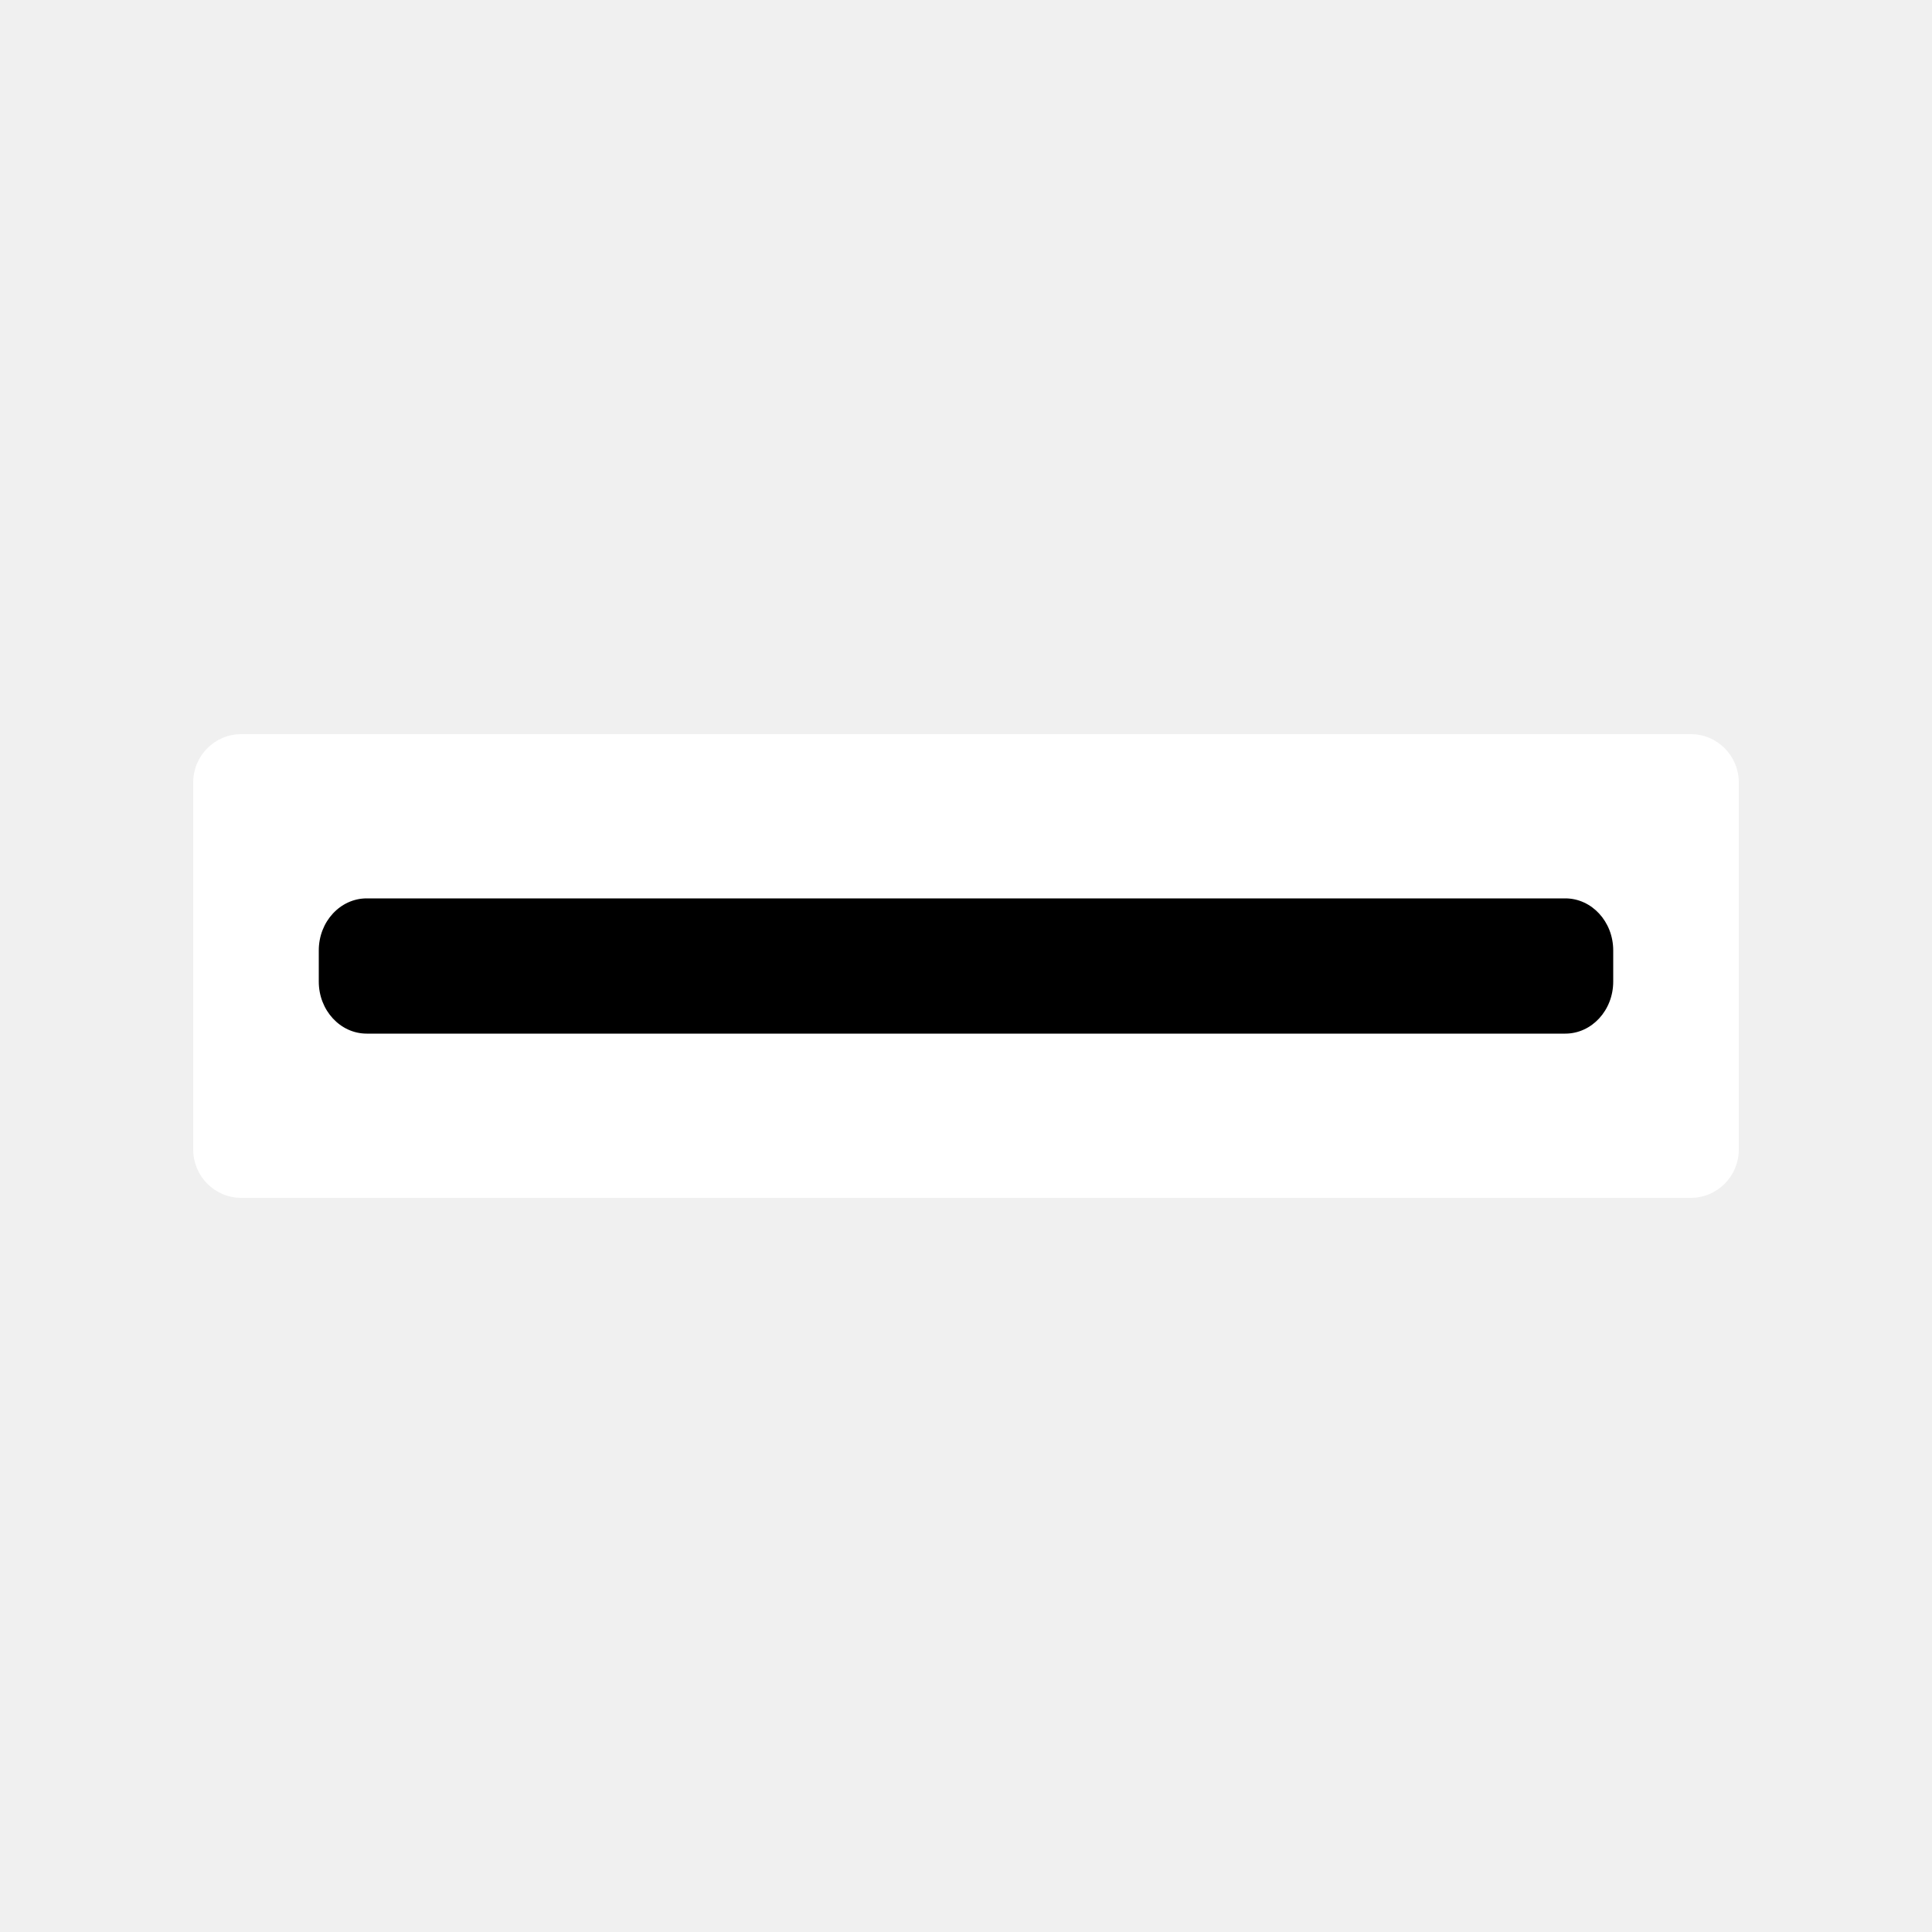
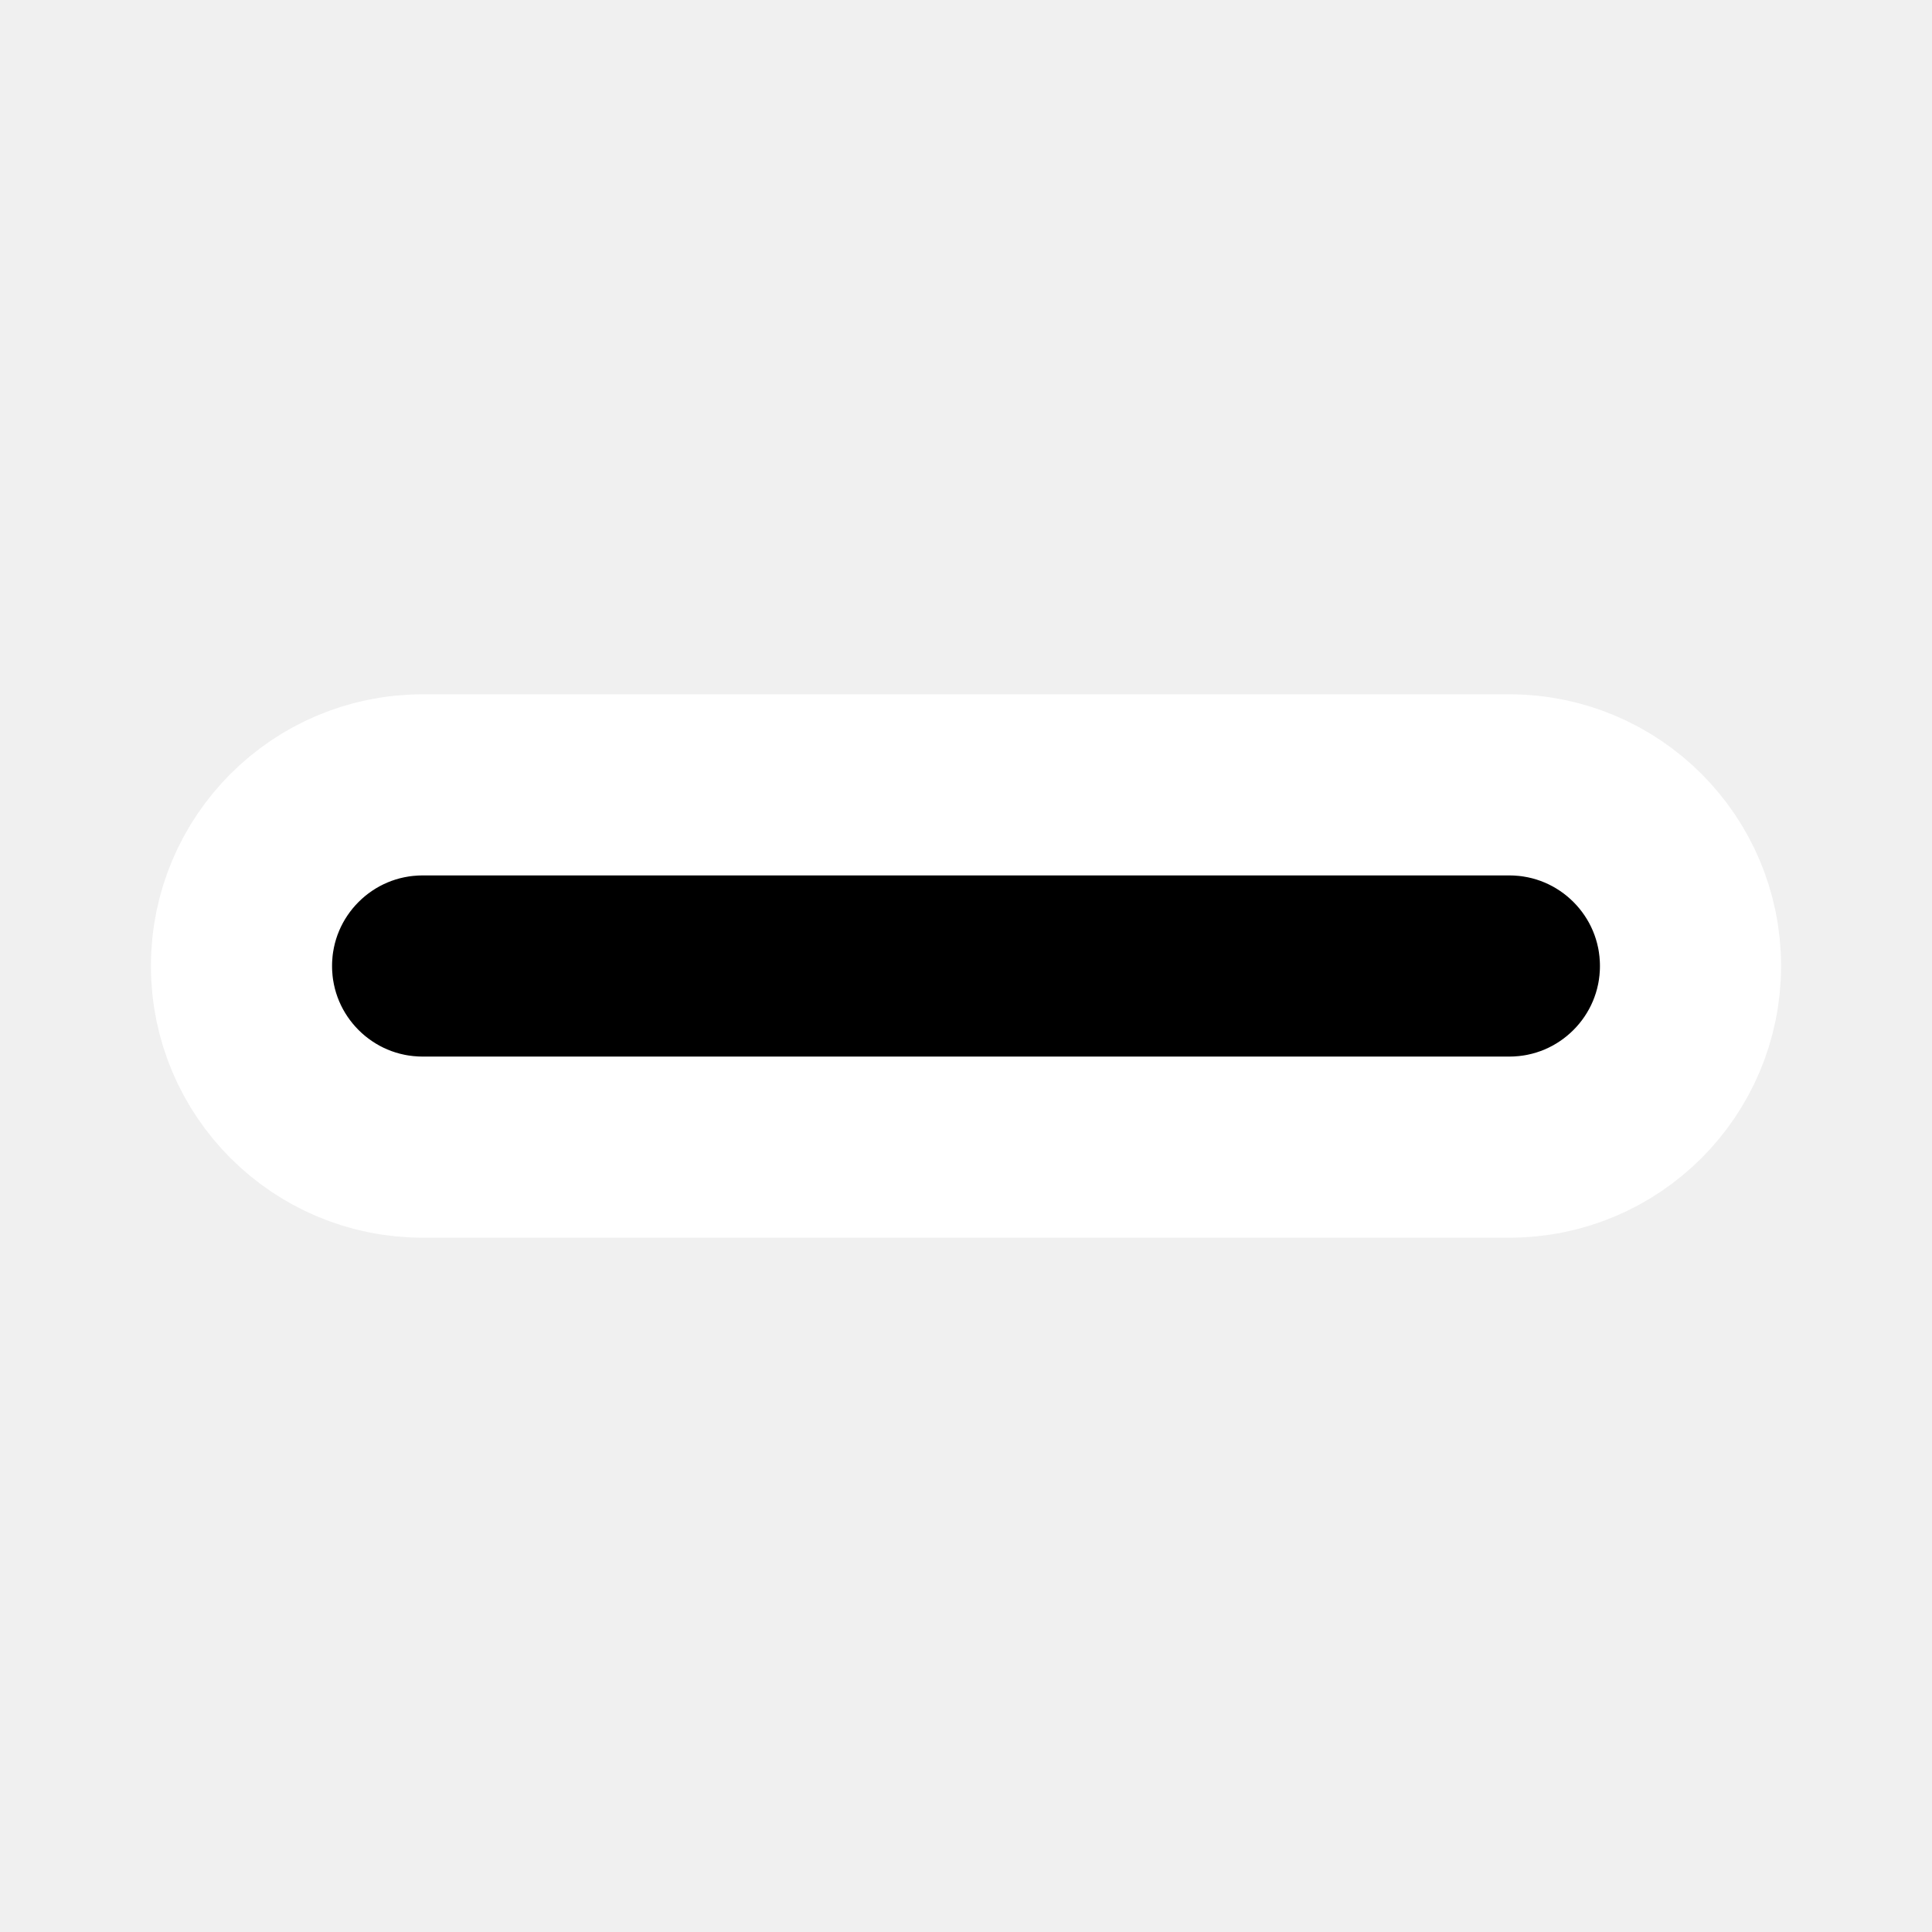
- <svg xmlns="http://www.w3.org/2000/svg" width="200" height="200" viewBox="0 0 200 200" fill="none">
-   <g clip-path="url(#clip0_19_5386)">
-     <mask id="mask0_19_5386" style="mask-type:luminance" maskUnits="userSpaceOnUse" x="0" y="0" width="200" height="200">
-       <path d="M200 0H0V200H200V0Z" fill="white" />
-     </mask>
-     <g mask="url(#mask0_19_5386)">
-       <g opacity="0.01">
-         <path opacity="0.01" d="M200 0H0V200H200V0Z" fill="white" />
-       </g>
-       <path d="M24.969 124C22.225 124 20 121.761 20 119V81C20 78.239 22.225 76 24.969 76H175.031C177.775 76 180 78.239 180 81V119C180 121.761 177.775 124 175.031 124H24.969Z" fill="white" />
-       <path d="M37.963 107C35.222 107 33 104.589 33 101.615V98.385C33 95.411 35.222 93 37.963 93H162.037C164.778 93 167 95.411 167 98.385V101.615C167 104.589 164.778 107 162.037 107H37.963Z" fill="black" />
-     </g>
-   </g>
-   <defs>
-     <clipPath id="clip0_19_5386">
-       <rect width="200" height="200" fill="white" />
-     </clipPath>
-   </defs>
+ <svg xmlns="http://www.w3.org/2000/svg" width="320" height="320" viewBox="0 0 320 320" fill="none">
+   <rect x="40" y="130" width="240" height="60" rx="30" fill="black" stroke-width="30" stroke="white" />
</svg>
